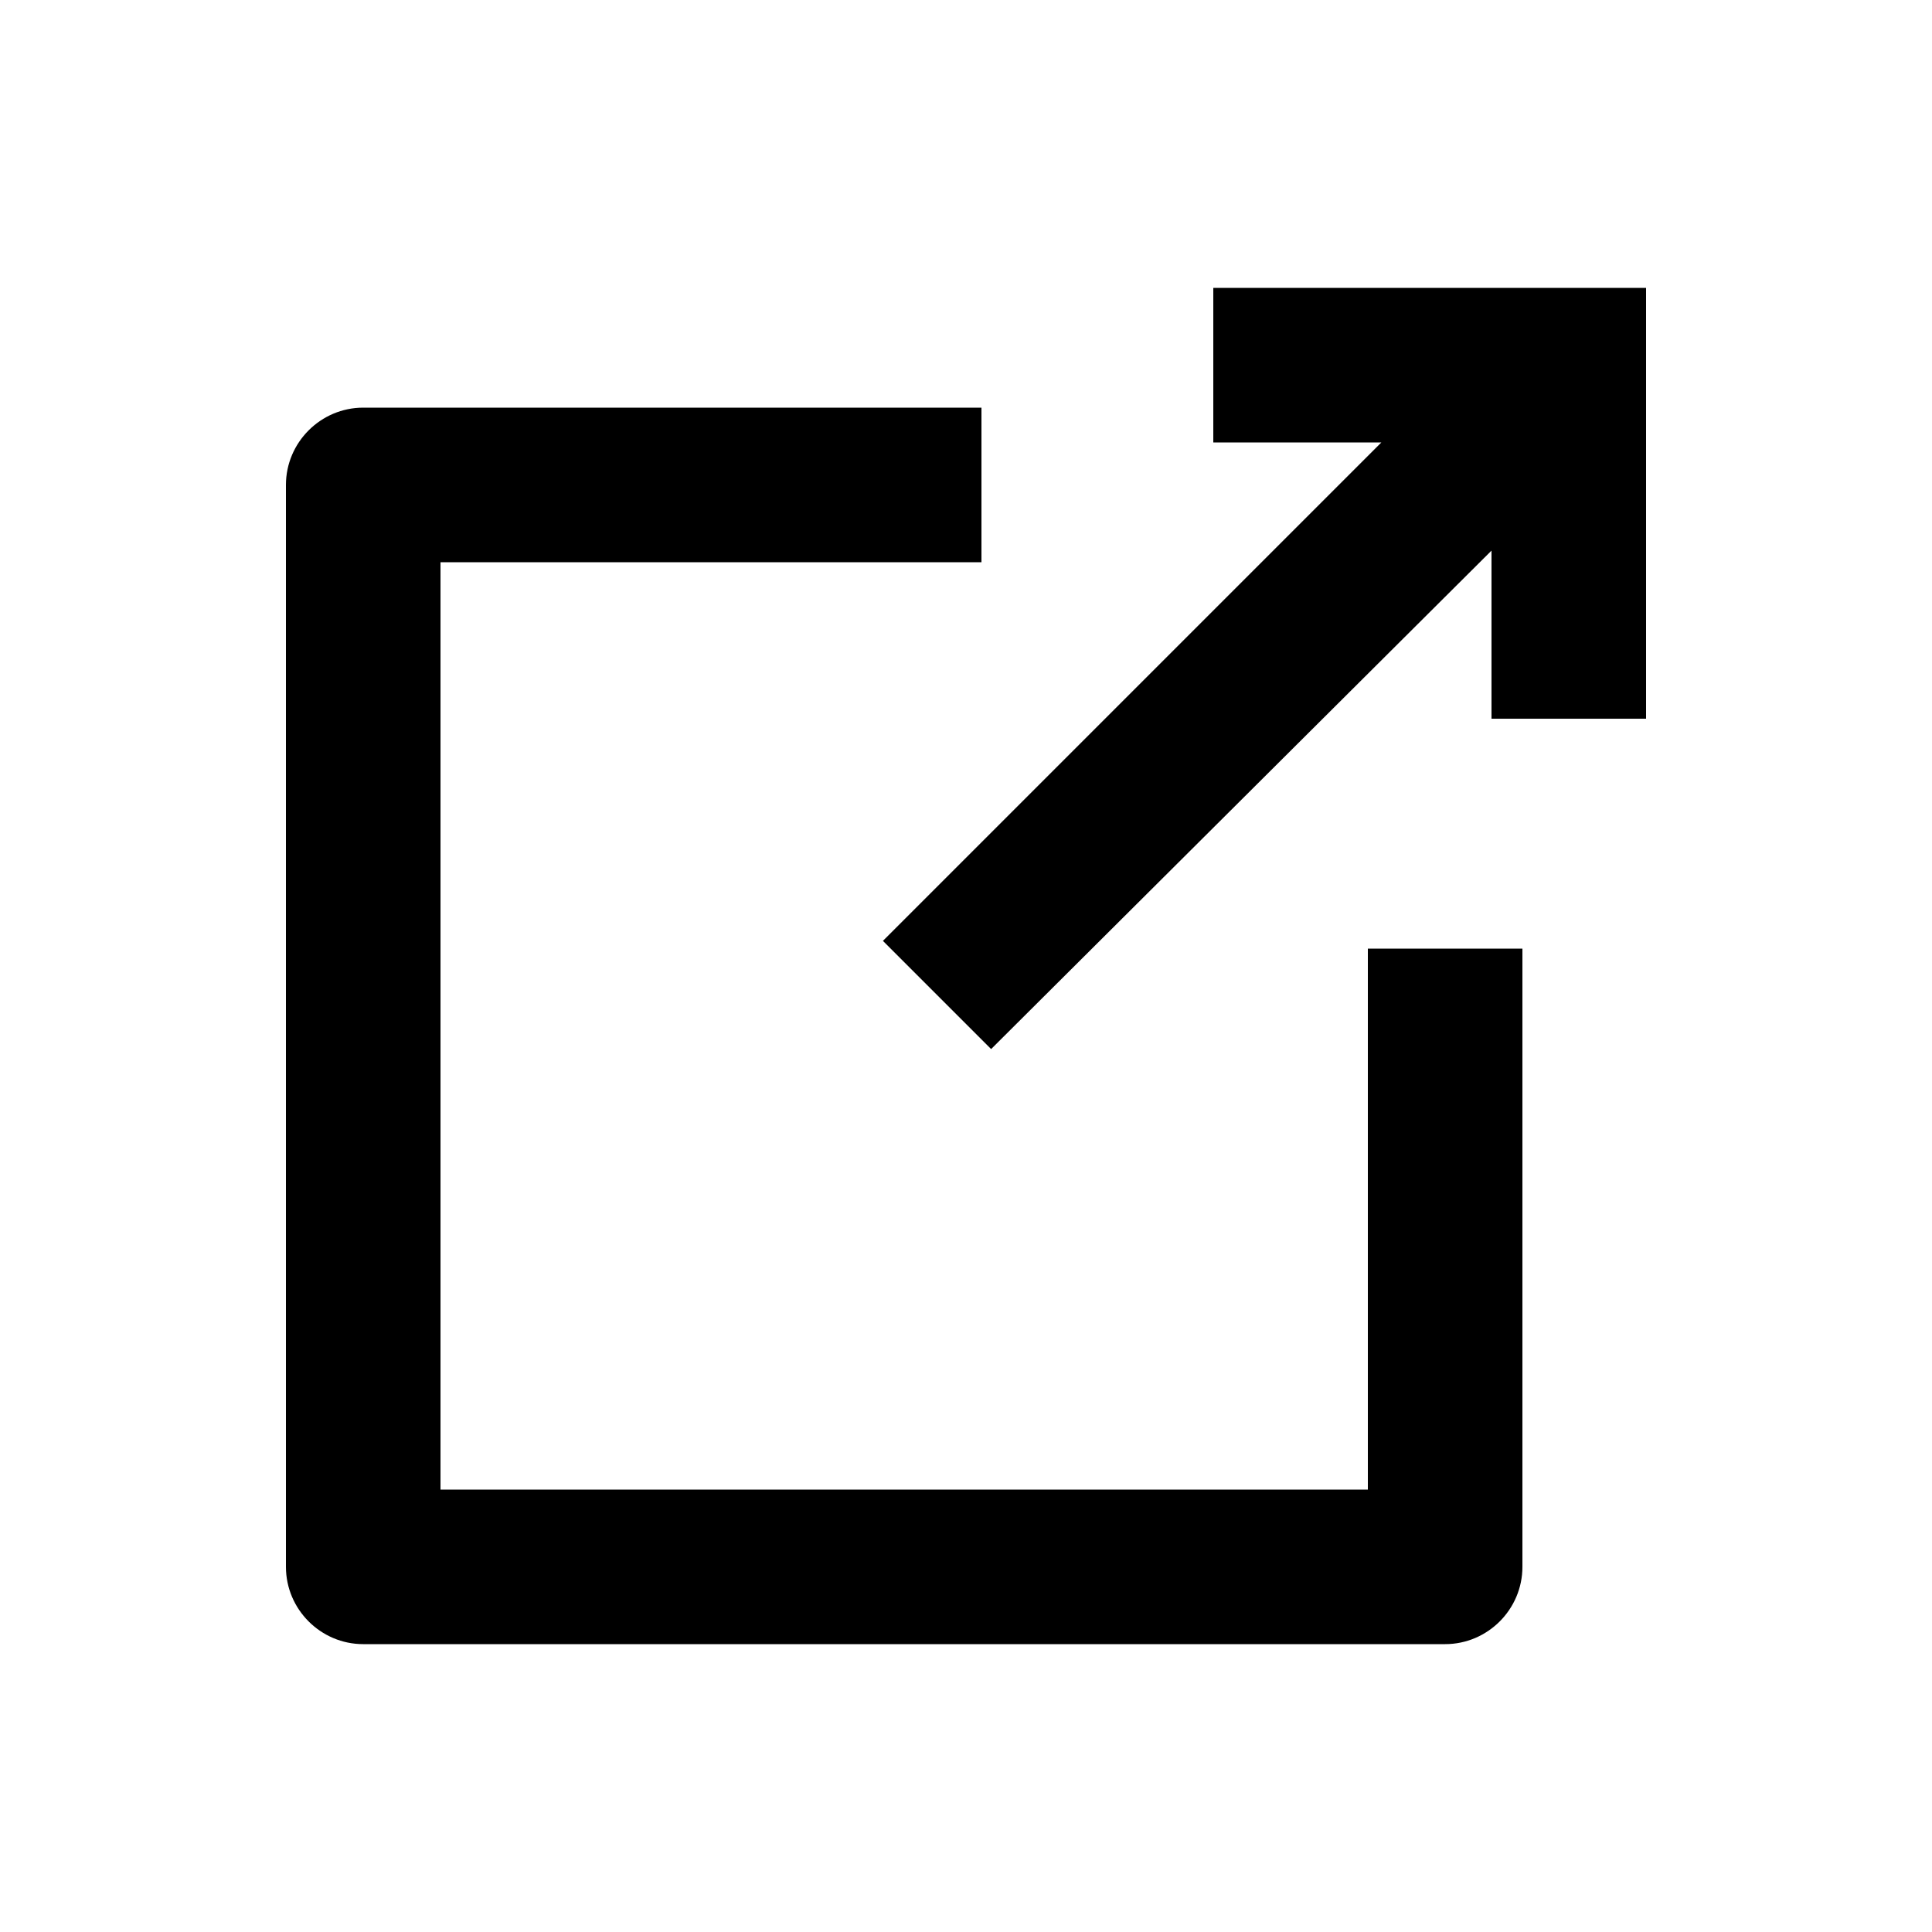
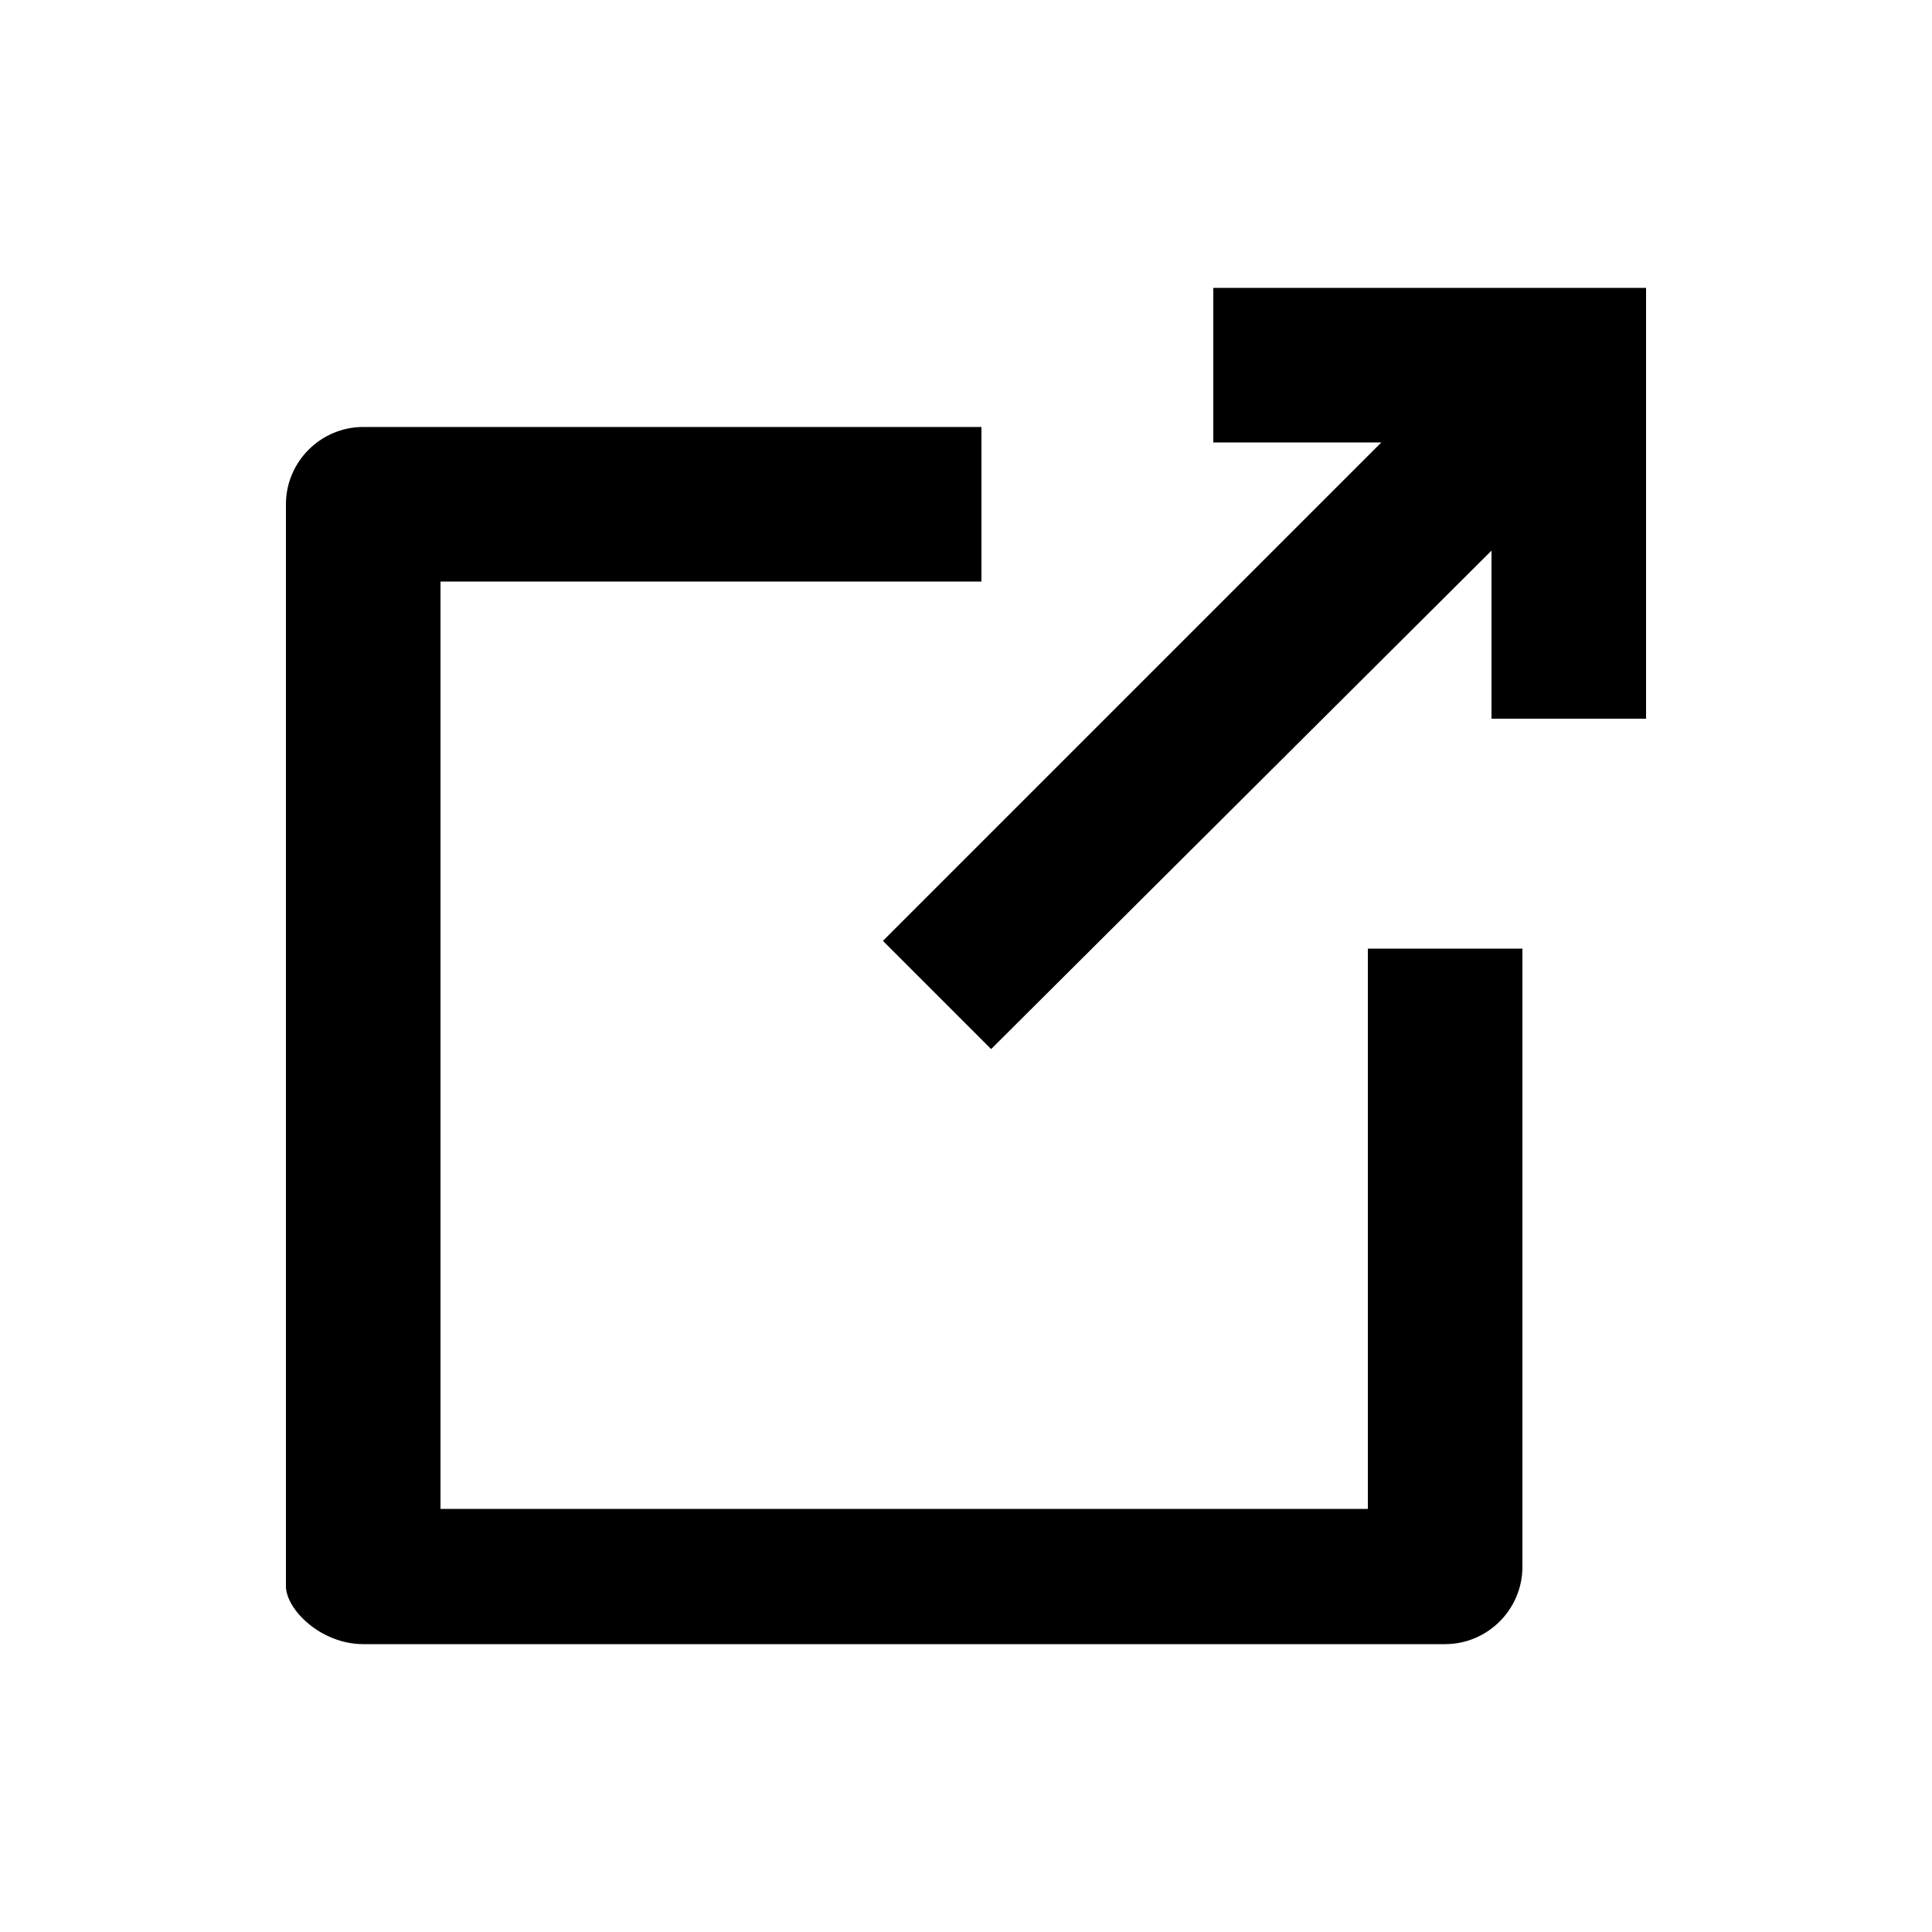
<svg xmlns="http://www.w3.org/2000/svg" viewBox="0 0 100 100" width="15" height="15">
-   <path fill="currentColor" d="M18.8,85.1h56l0,0c2.2,0,4-1.8,4-4v-32h-8v28h-48v-48h28v-8h-32l0,0c-2.2,0-4,1.8-4,4v56C14.8,83.3,16.6,85.1,18.8,85.1z" />
+   <path fill="currentColor" d="M18.8,85.1h56l0,0c2.2,0,4-1.8,4-4v-32h-8v29h-48v-48h28v-8h-32l0,0c-2.2,0-4,1.8-4,4v56C14.8,83.3,16.6,85.1,18.8,85.1z" />
  <polygon fill="currentColor" points="45.7,48.7 51.3,54.3 77.2,28.5 77.2,37.2 85.2,37.2 85.2,14.9 62.8,14.9 62.8,22.9 71.5,22.9" />
</svg>
